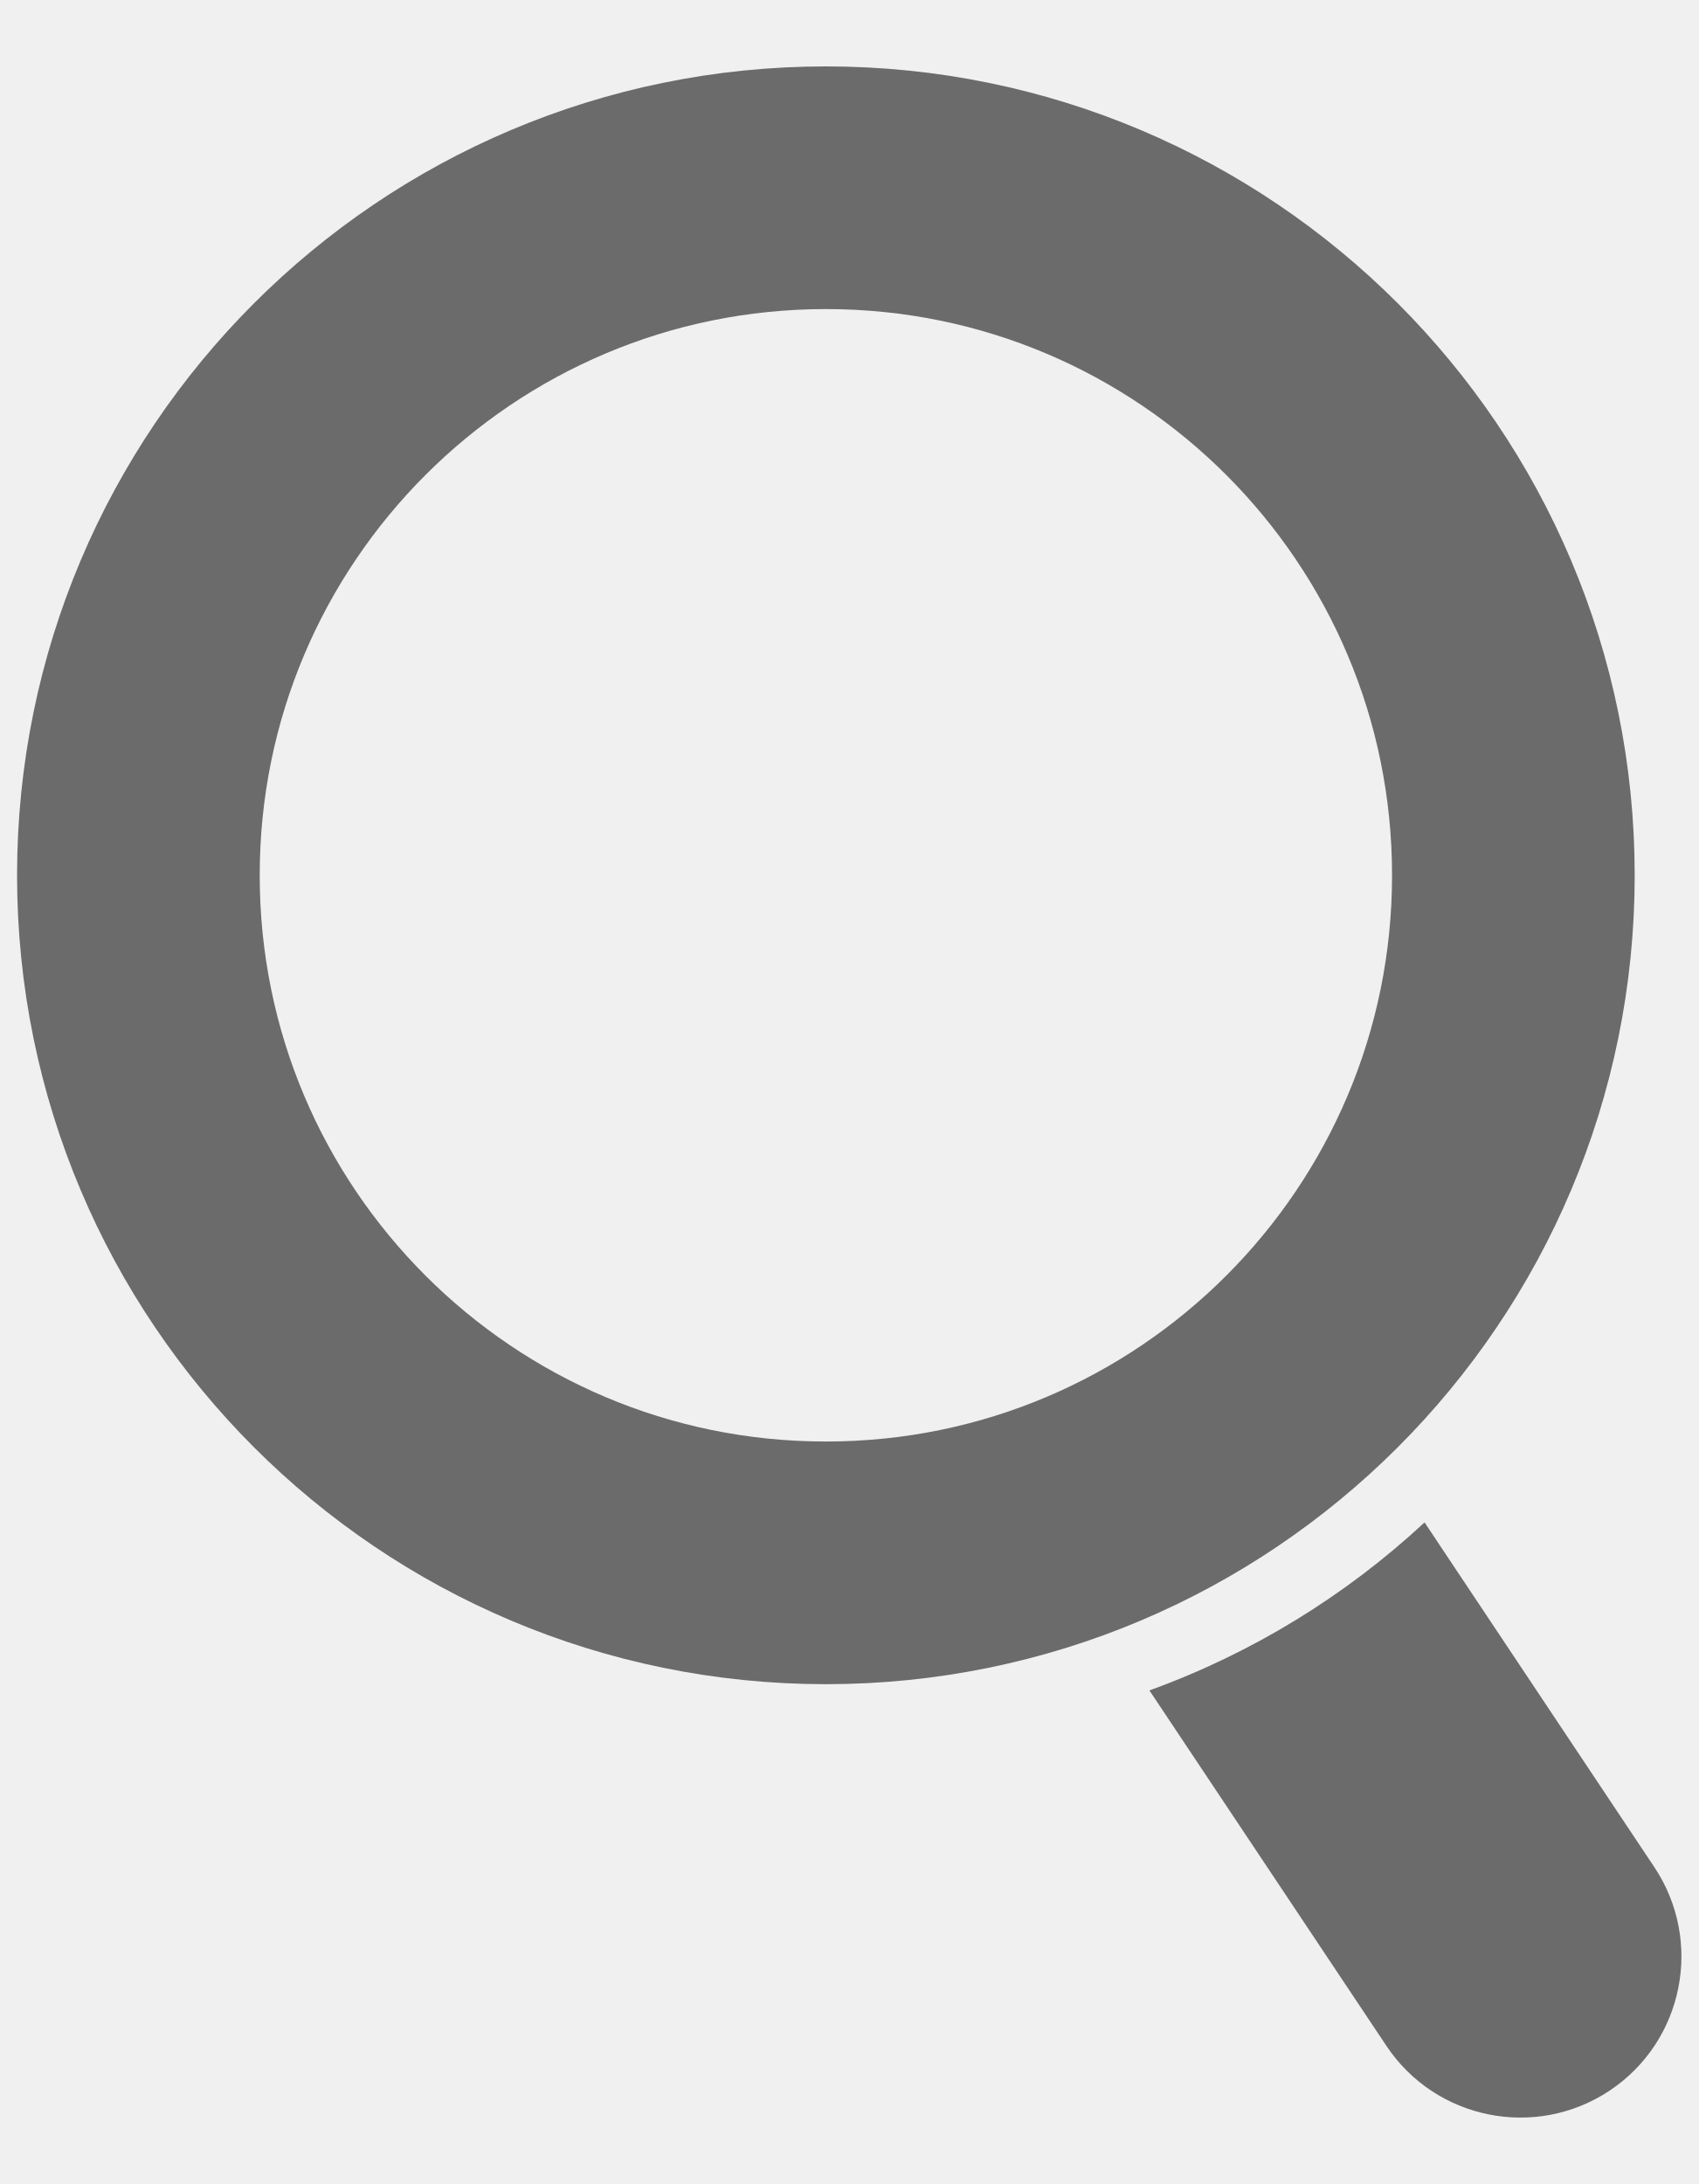
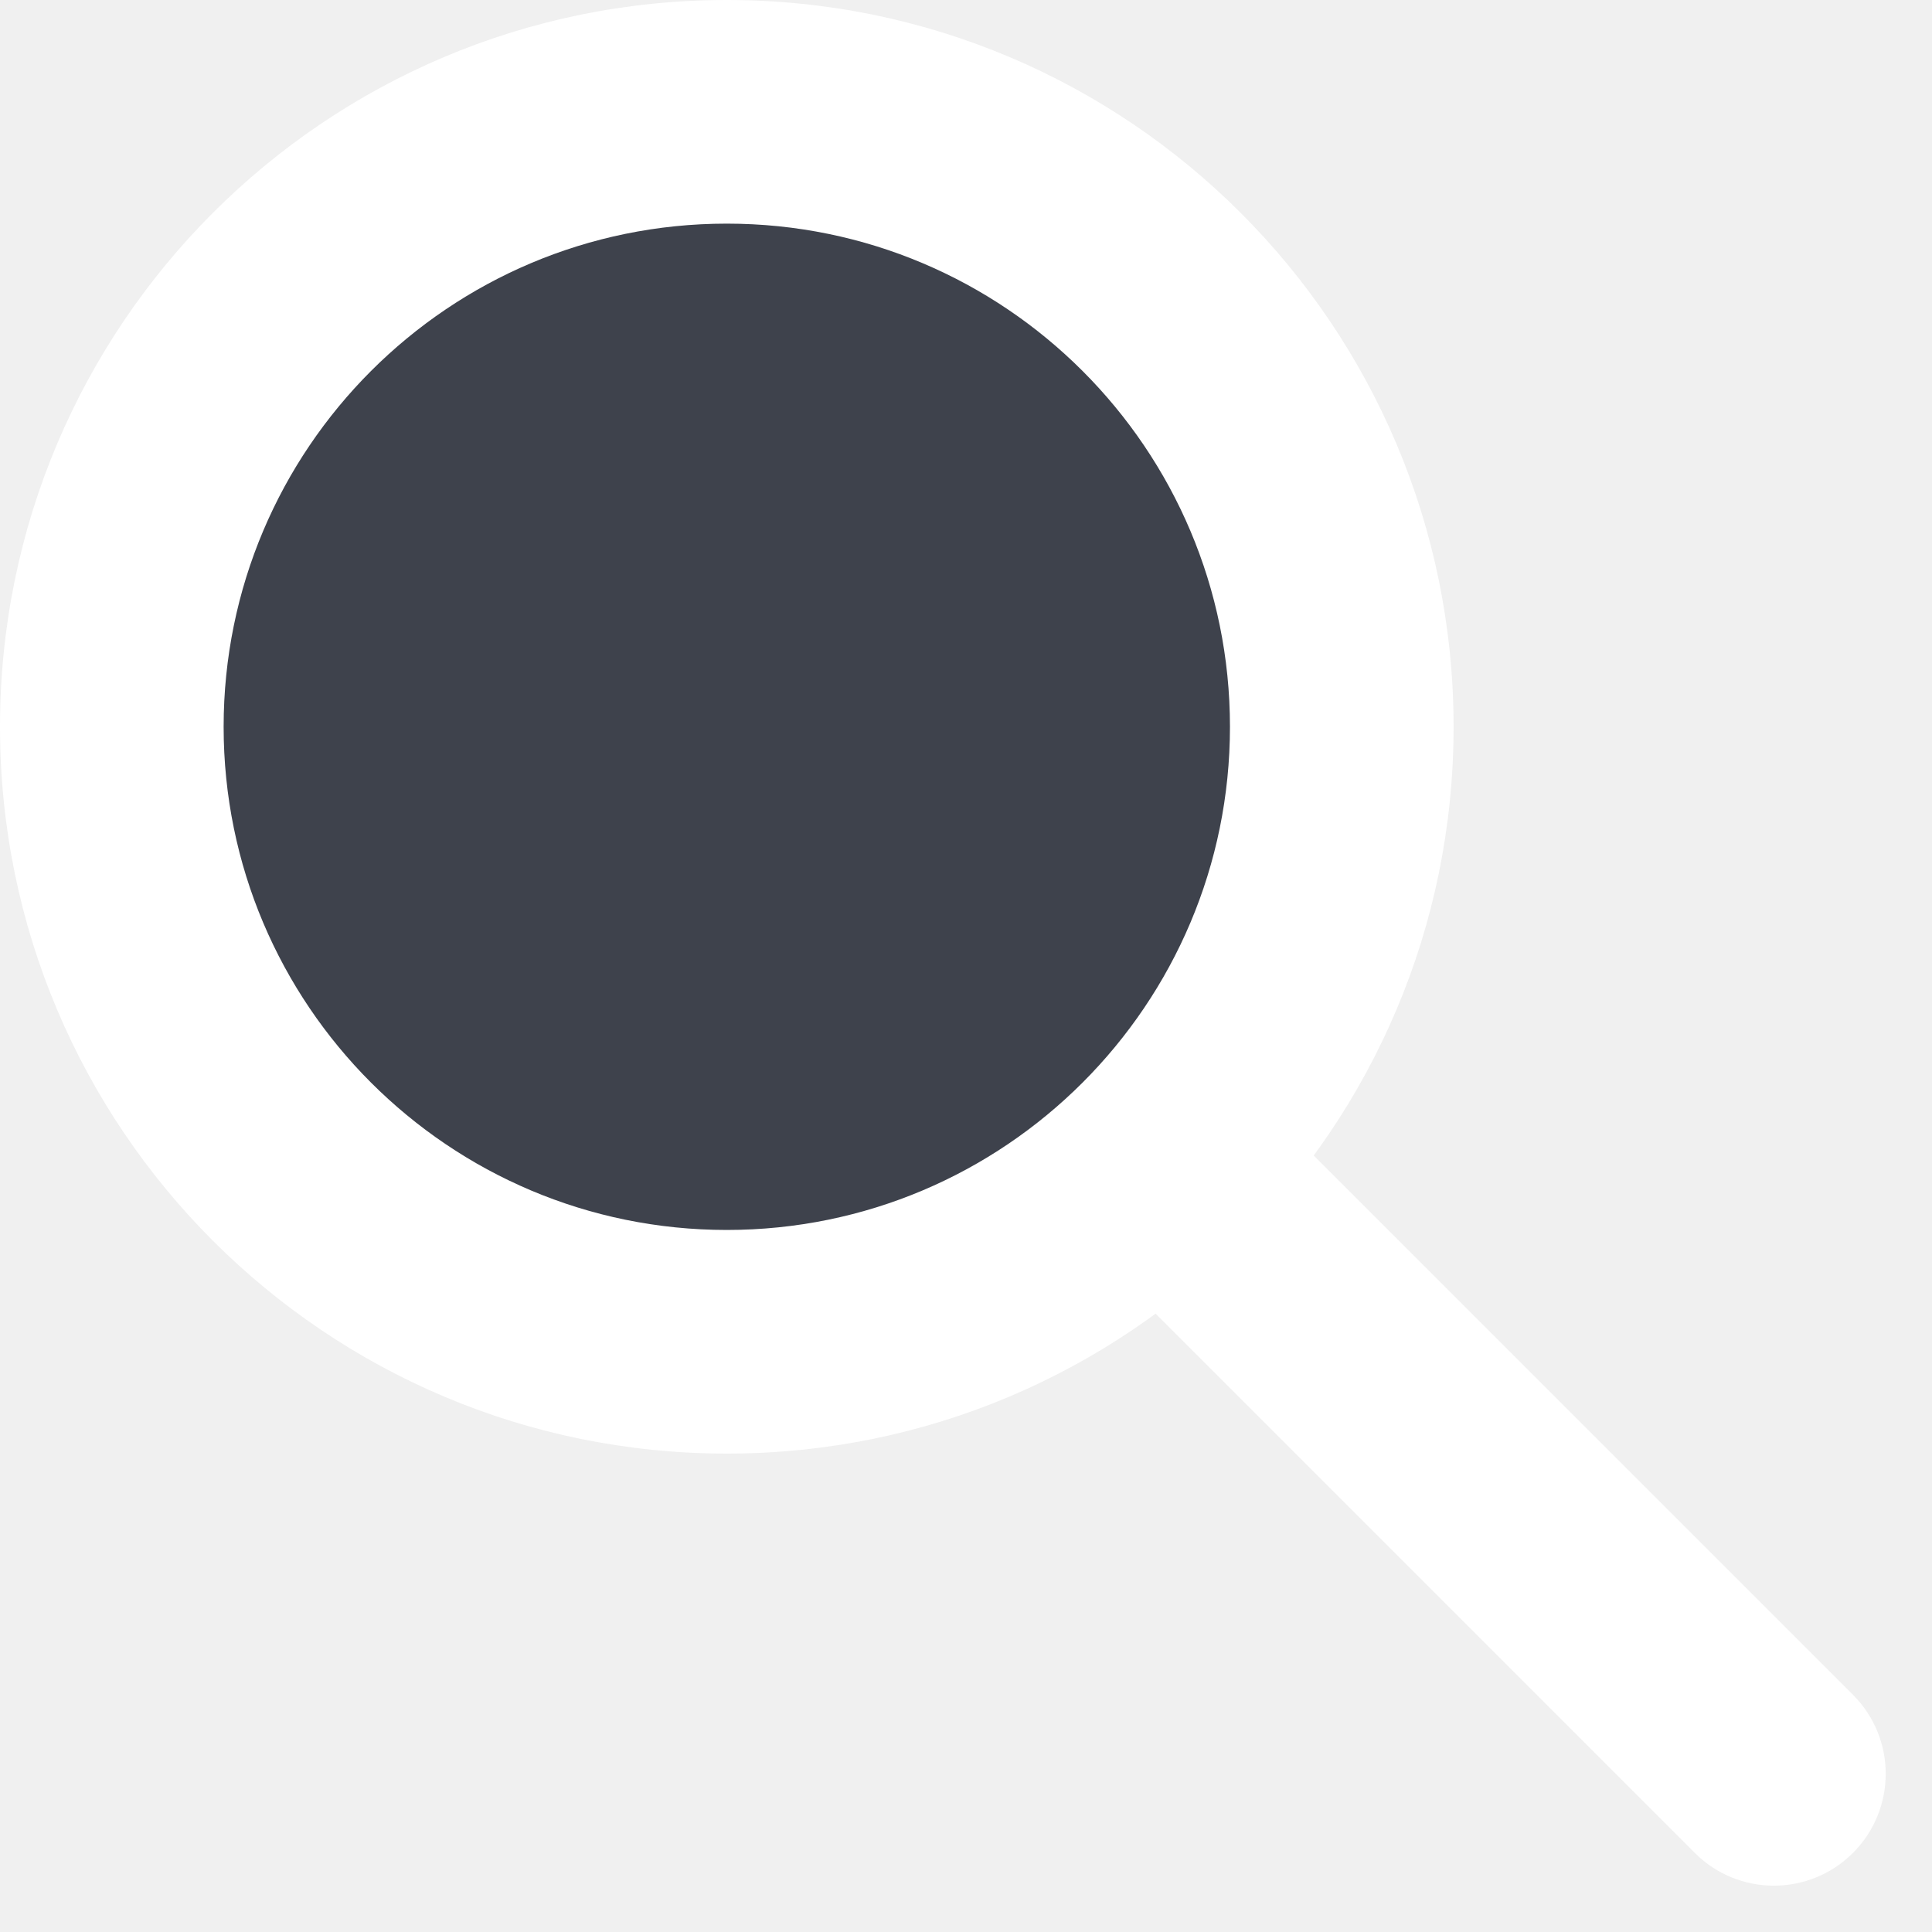
- <svg xmlns="http://www.w3.org/2000/svg" width="21" height="27" viewBox="0 0 21 27" fill="none">
-   <path fill-rule="evenodd" clip-rule="evenodd" d="M14.211 20.898L17.141 25.292C17.751 26.207 18.987 26.454 19.902 25.845C20.817 25.235 21.064 23.998 20.454 23.083L17.613 18.821C16.639 19.725 15.485 20.437 14.211 20.898Z" fill="#6B6B6B" />
-   <circle cx="10.211" cy="10.821" r="8.5" stroke="#6B6B6B" stroke-width="3" />
+ <svg xmlns="http://www.w3.org/2000/svg" width="16" height="16" viewBox="0 0 16 16" fill="none">
+   <ellipse cx="6.019" cy="6.019" rx="6.019" ry="6.019" fill="white" />
+   <ellipse cx="6.019" cy="6.019" rx="4.167" ry="4.167" fill="#3E424C" />
+   <rect width="1.852" height="8.99" rx="0.926" transform="matrix(0.707106 -0.707107 0.707106 0.707107 8.33374 9.64294)" fill="white" />
</svg>
